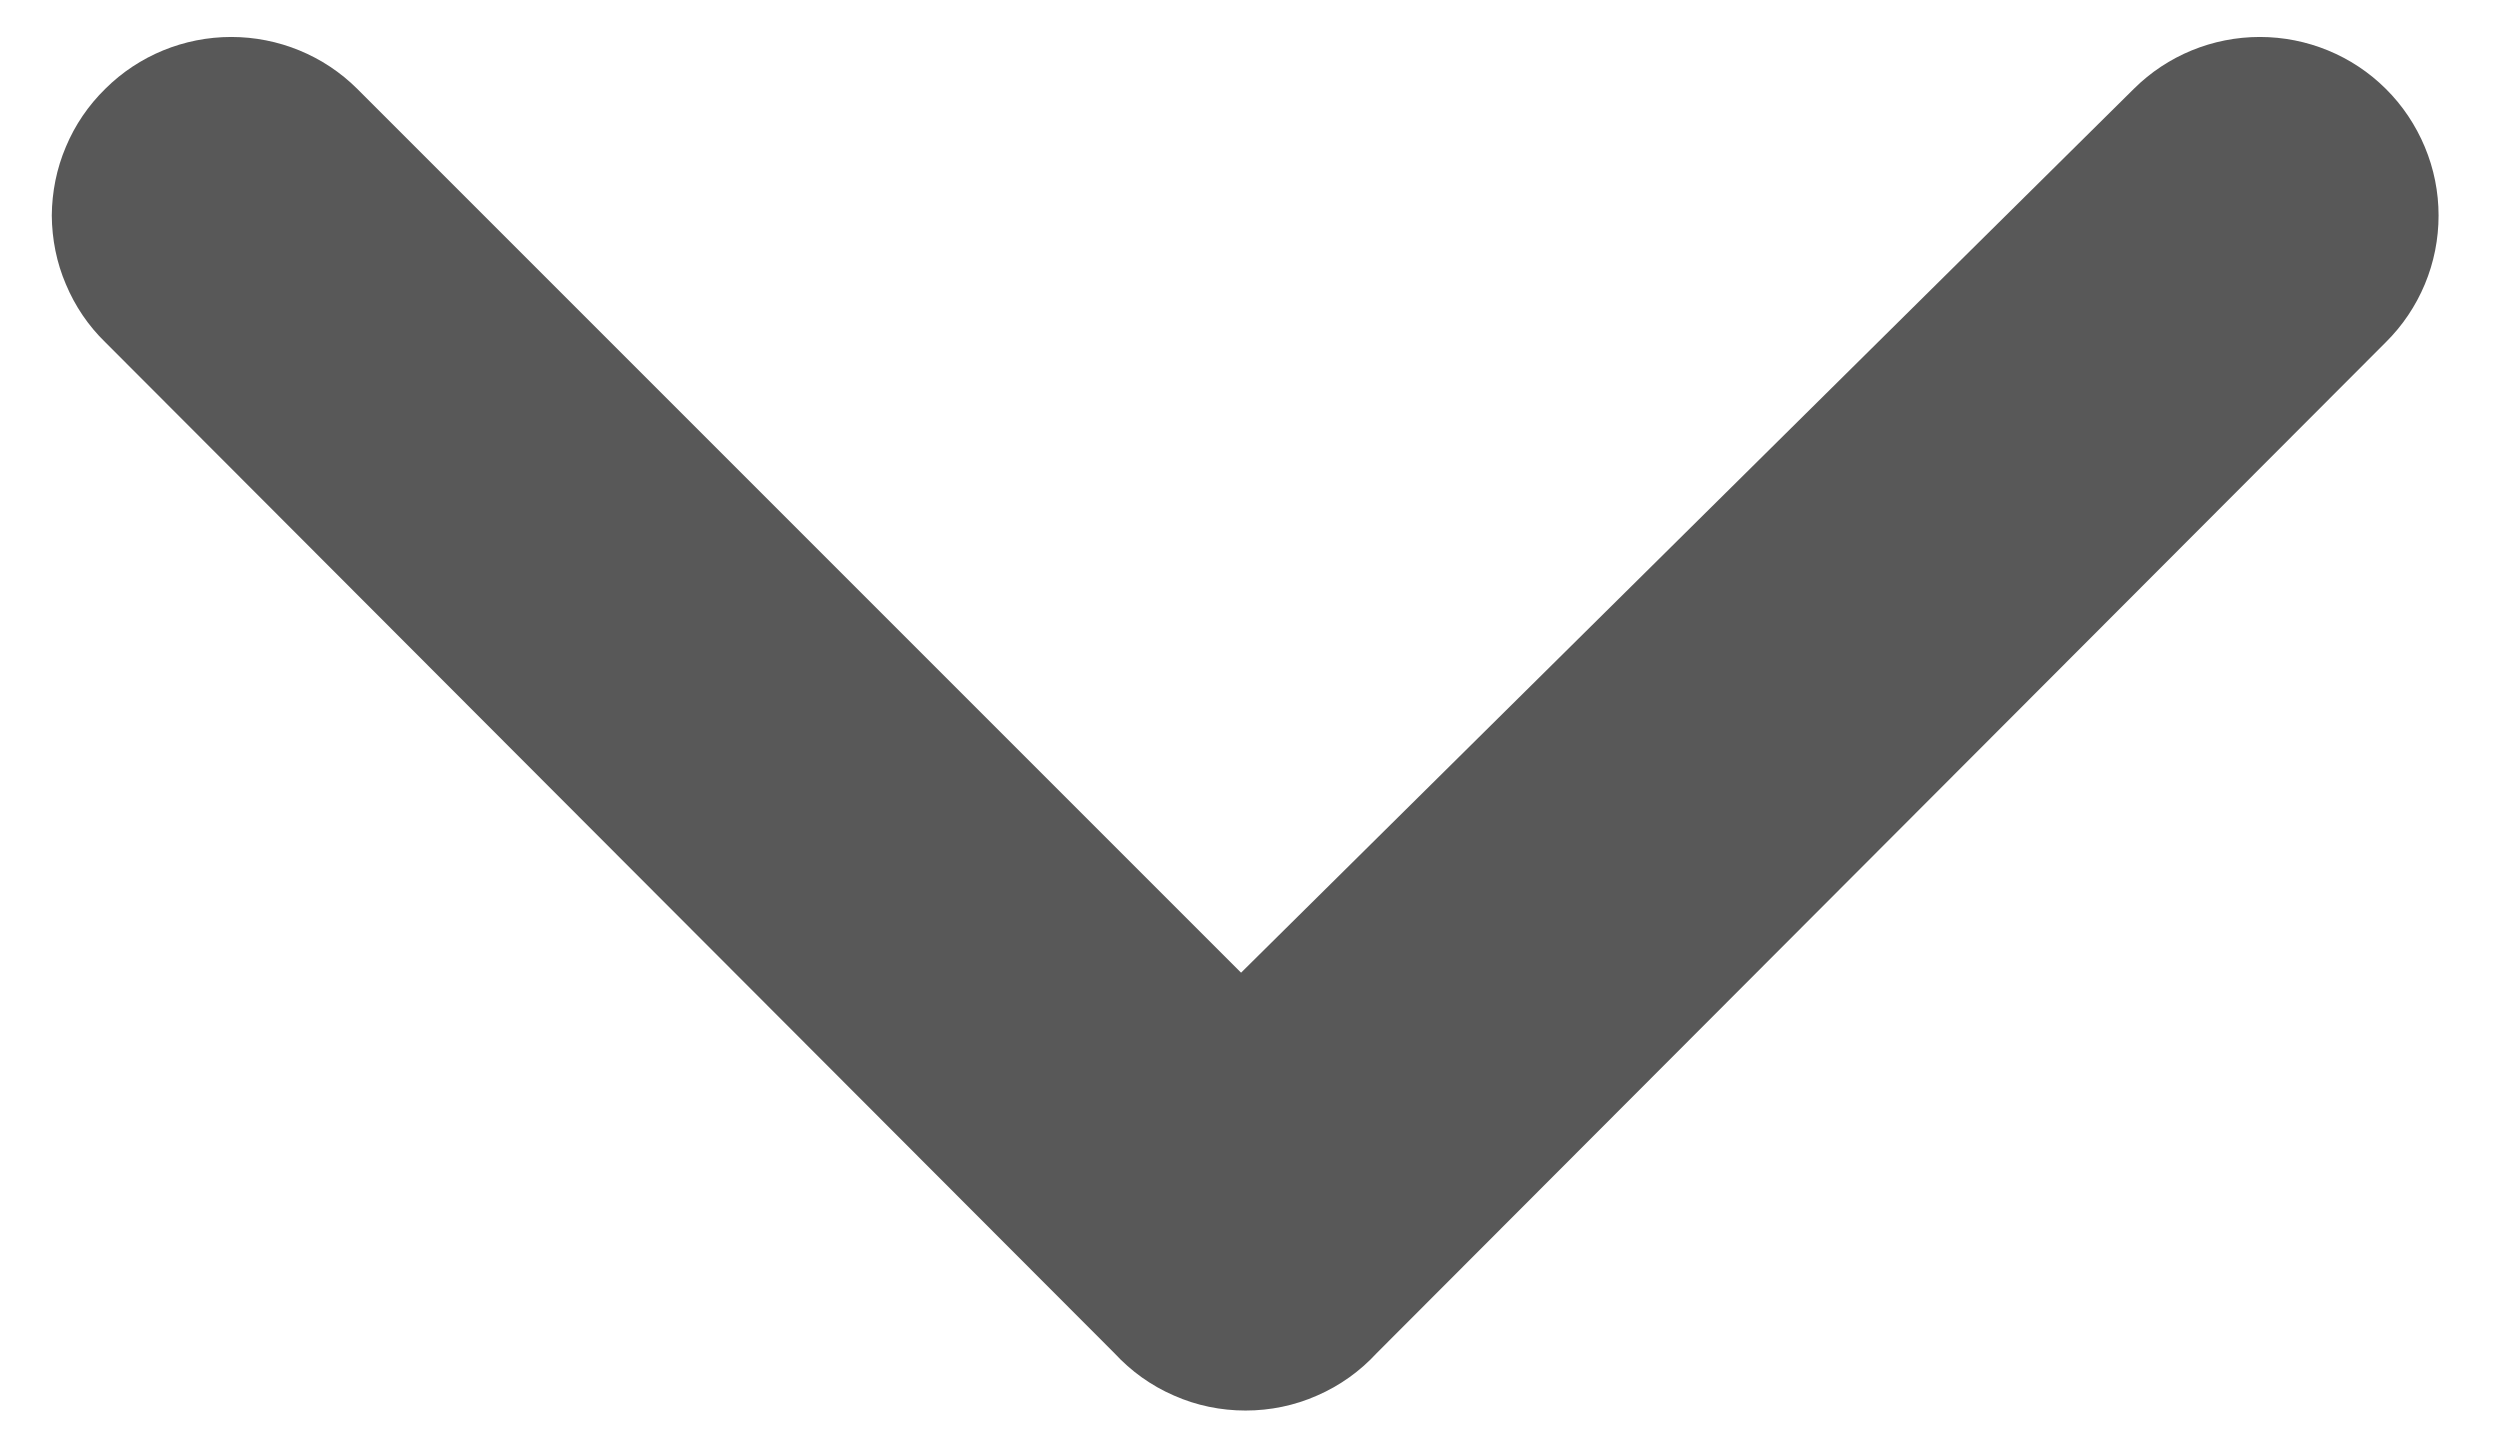
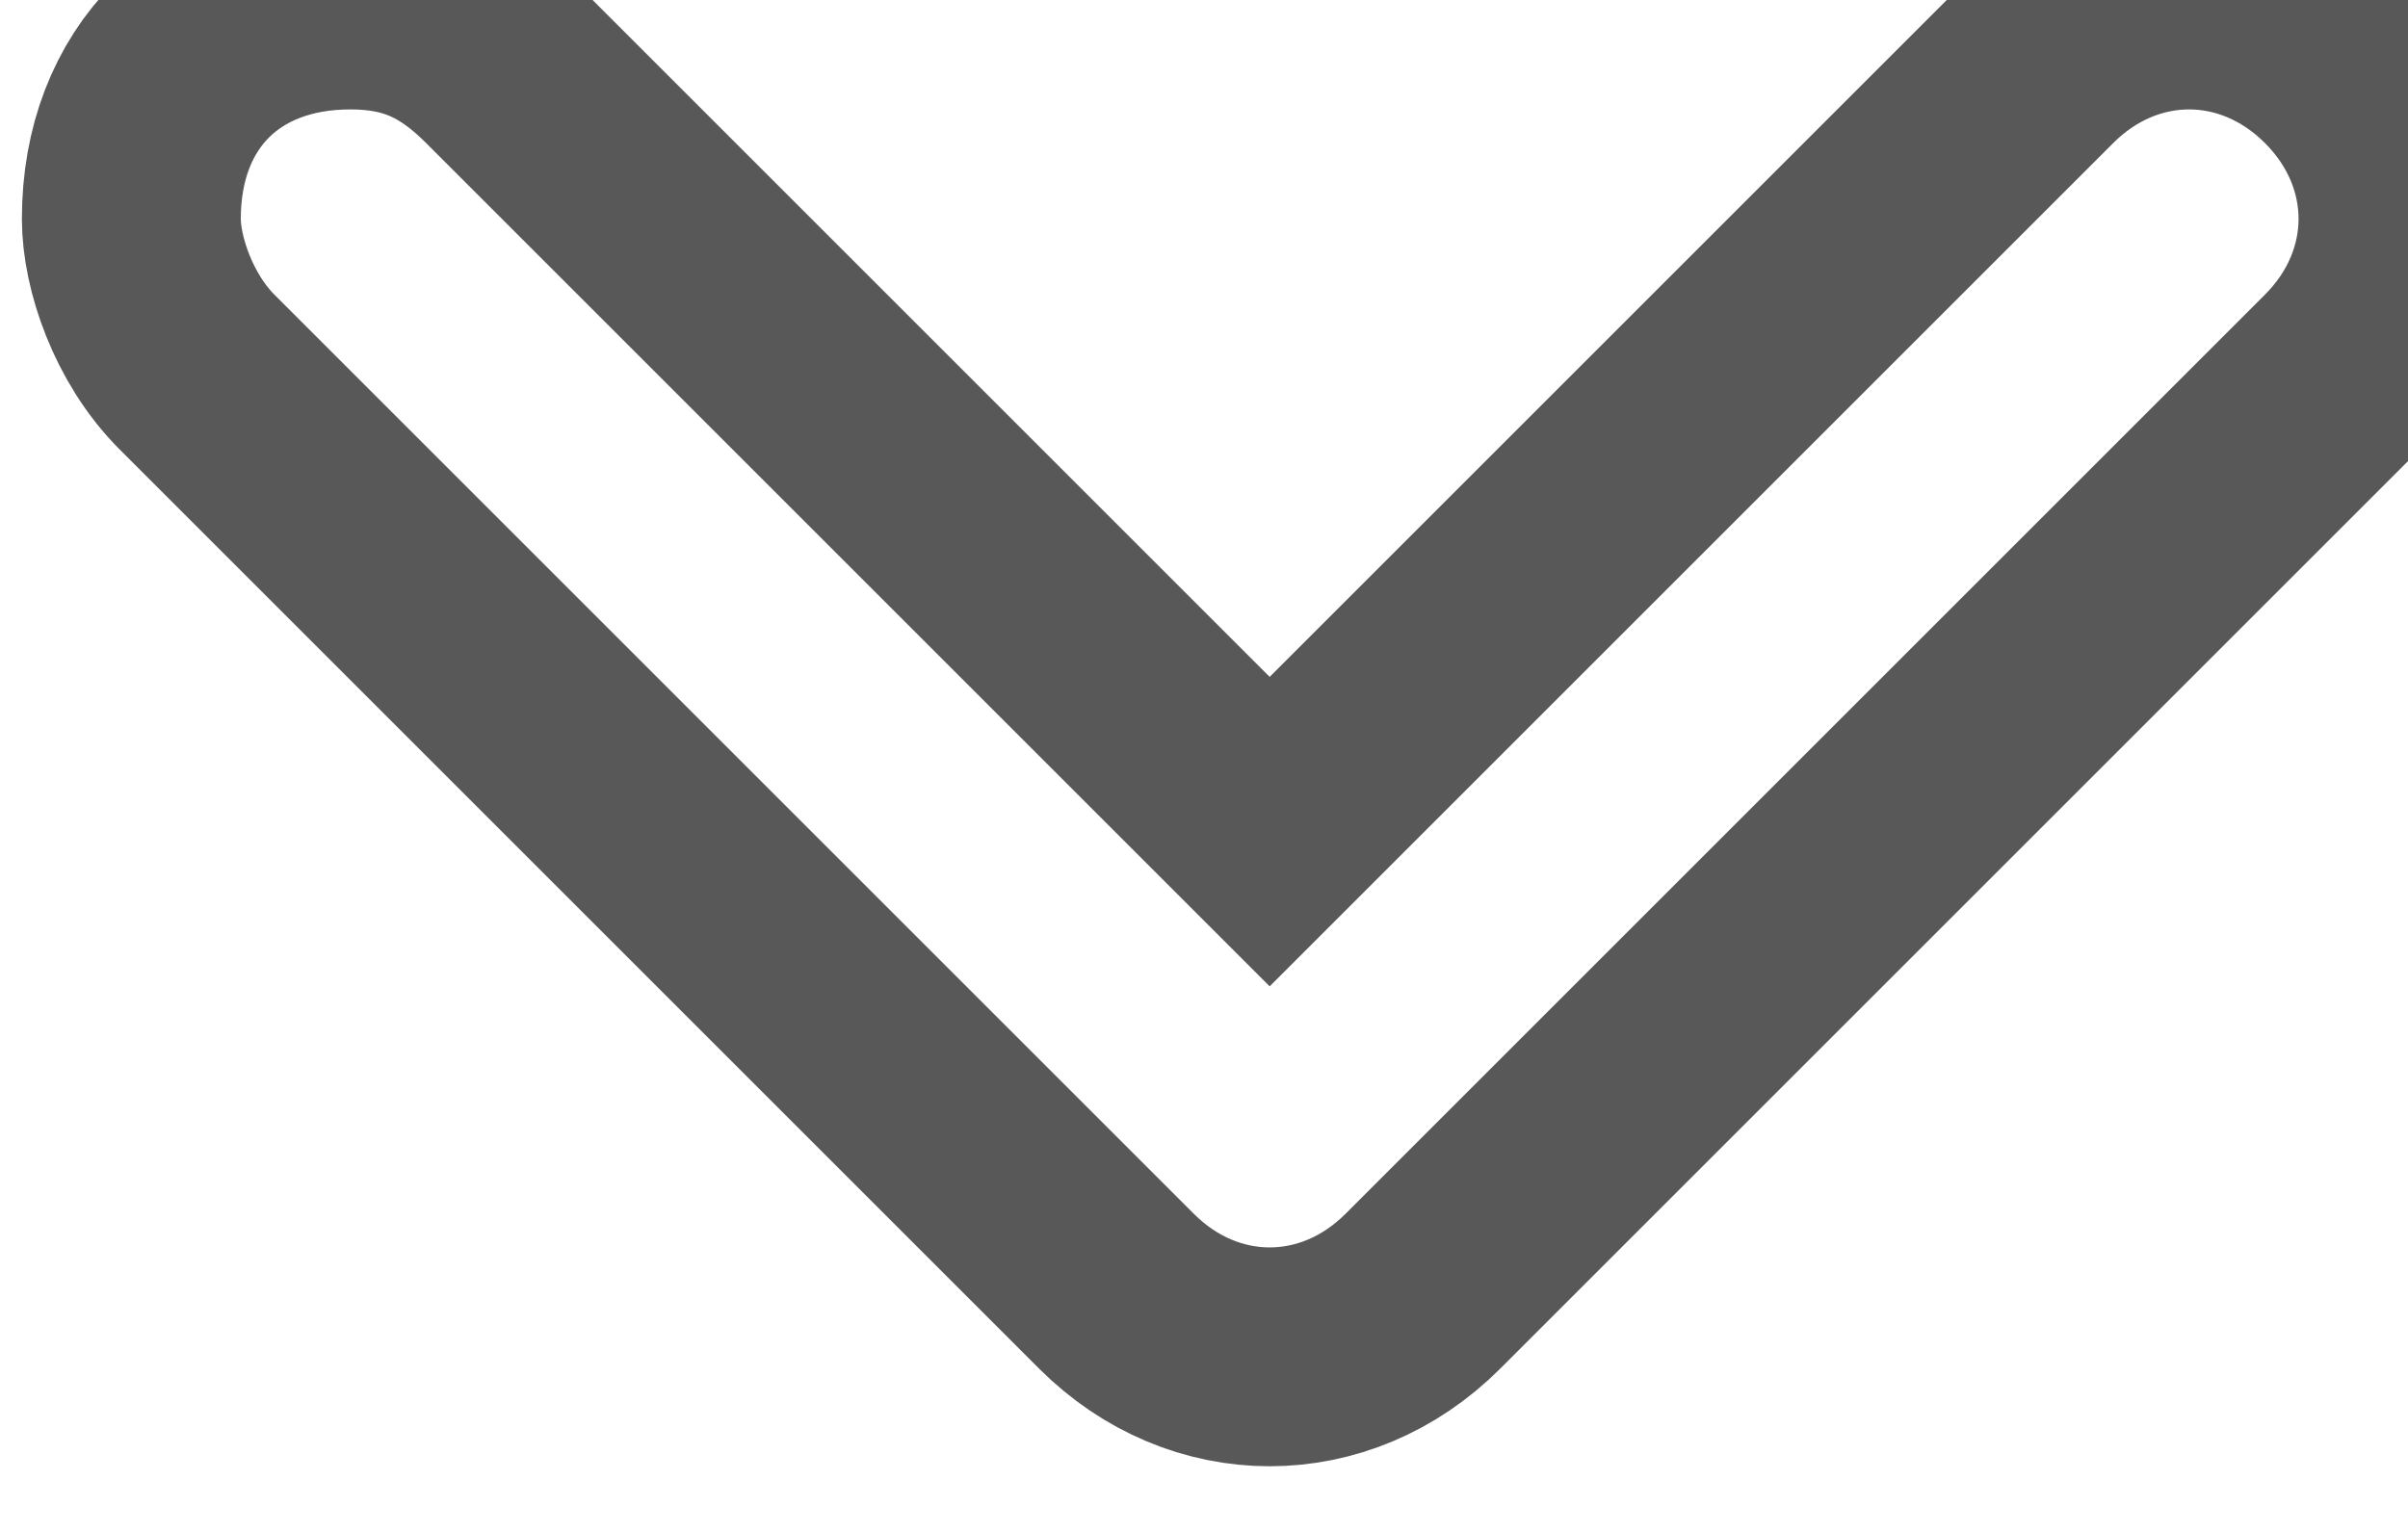
- <svg xmlns="http://www.w3.org/2000/svg" width="14" height="8" viewBox="0 0 14 8" fill="none">
-   <path d="M7.71 7.577L13.36 1.917C13.454 1.824 13.528 1.714 13.579 1.592C13.63 1.47 13.656 1.339 13.656 1.207C13.656 1.075 13.63 0.945 13.579 0.823C13.528 0.701 13.454 0.59 13.36 0.497C13.173 0.311 12.919 0.207 12.655 0.207C12.391 0.207 12.137 0.311 11.95 0.497L6.95 5.447L2 0.497C1.813 0.311 1.559 0.207 1.295 0.207C1.031 0.207 0.777 0.311 0.59 0.497C0.495 0.59 0.42 0.7 0.369 0.822C0.317 0.944 0.291 1.075 0.29 1.207C0.291 1.34 0.317 1.471 0.369 1.592C0.42 1.714 0.495 1.825 0.59 1.917L6.24 7.577C6.334 7.679 6.447 7.76 6.574 7.815C6.7 7.871 6.837 7.899 6.975 7.899C7.113 7.899 7.25 7.871 7.376 7.815C7.503 7.76 7.616 7.679 7.71 7.577Z" fill="#585858" />
+ <svg xmlns="http://www.w3.org/2000/svg" width="11" height="7" viewBox="0 0 11 7" fill="none">
+   <path d="M0.6 1C0.6 0.4 1 0 1.6 0C1.9 0 2.1 0.1 2.3 0.3L5.8 3.8L9.3 0.3C9.7 -0.1 10.3 -0.1 10.7 0.3C11.1 0.7 11.1 1.3 10.7 1.7L6.5 5.9C6.1 6.3 5.5 6.3 5.1 5.9L0.9 1.7C0.7 1.5 0.6 1.2 0.6 1Z" stroke="#585858" />
</svg>
